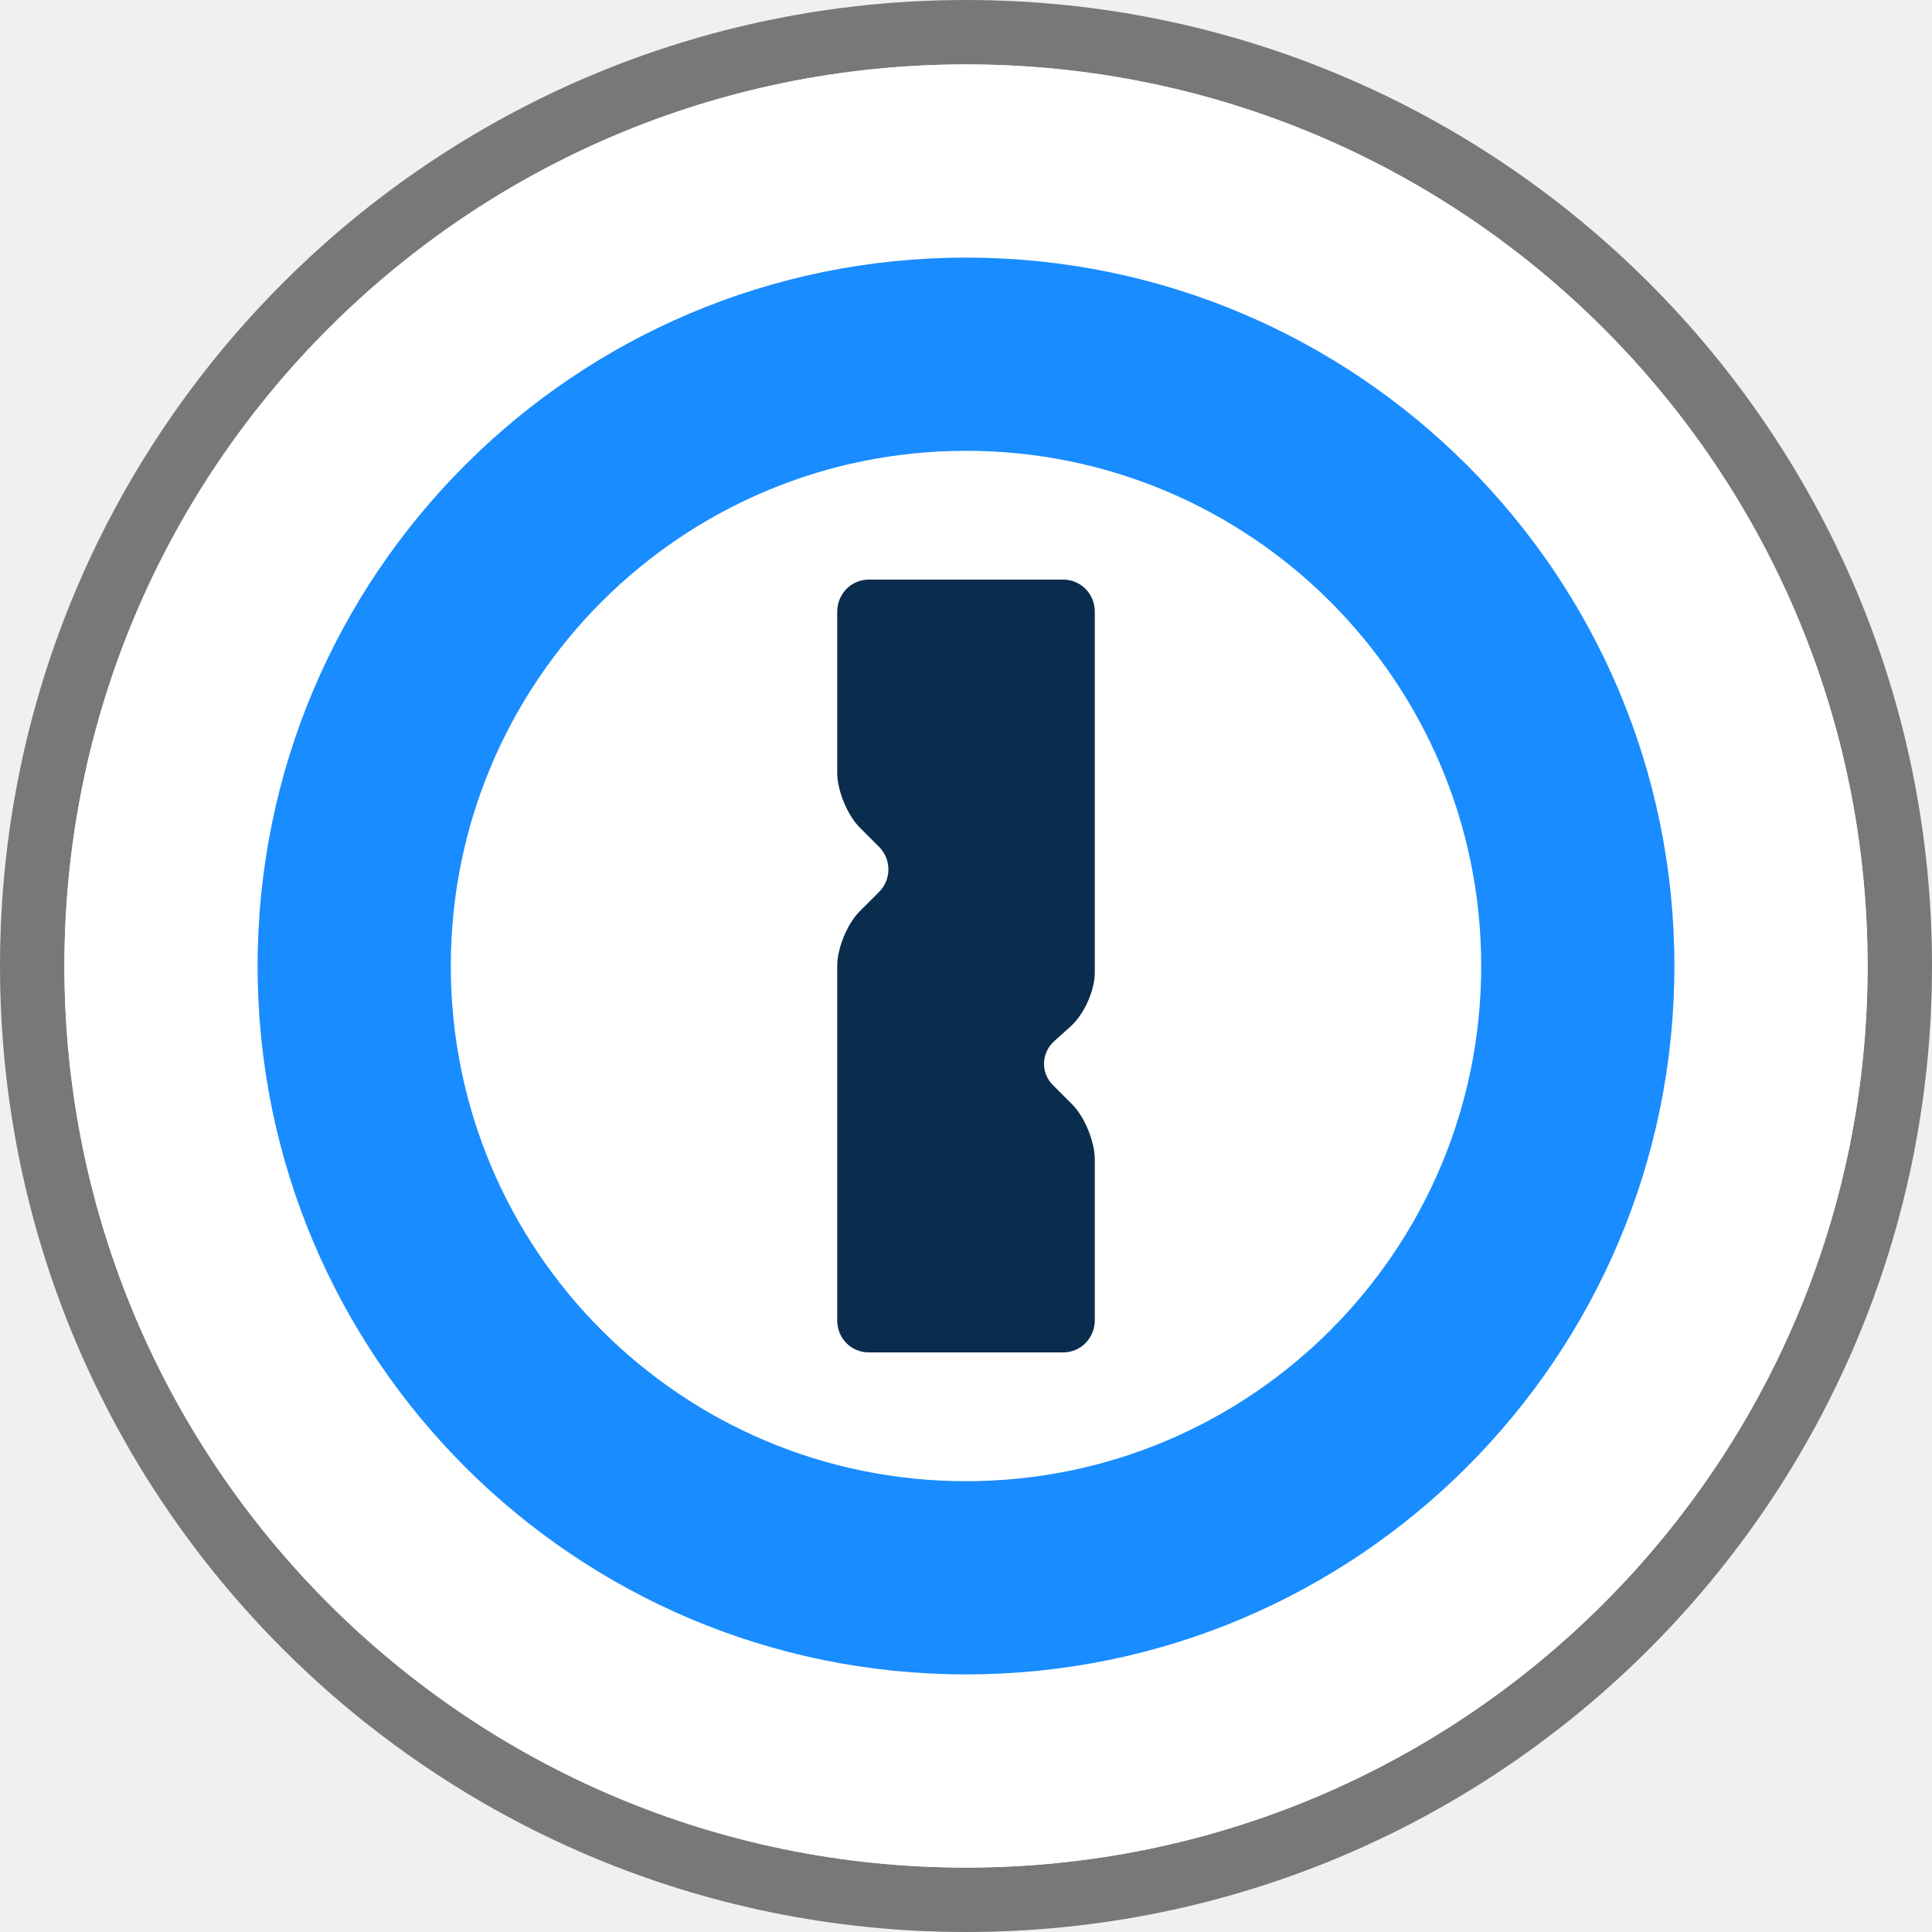
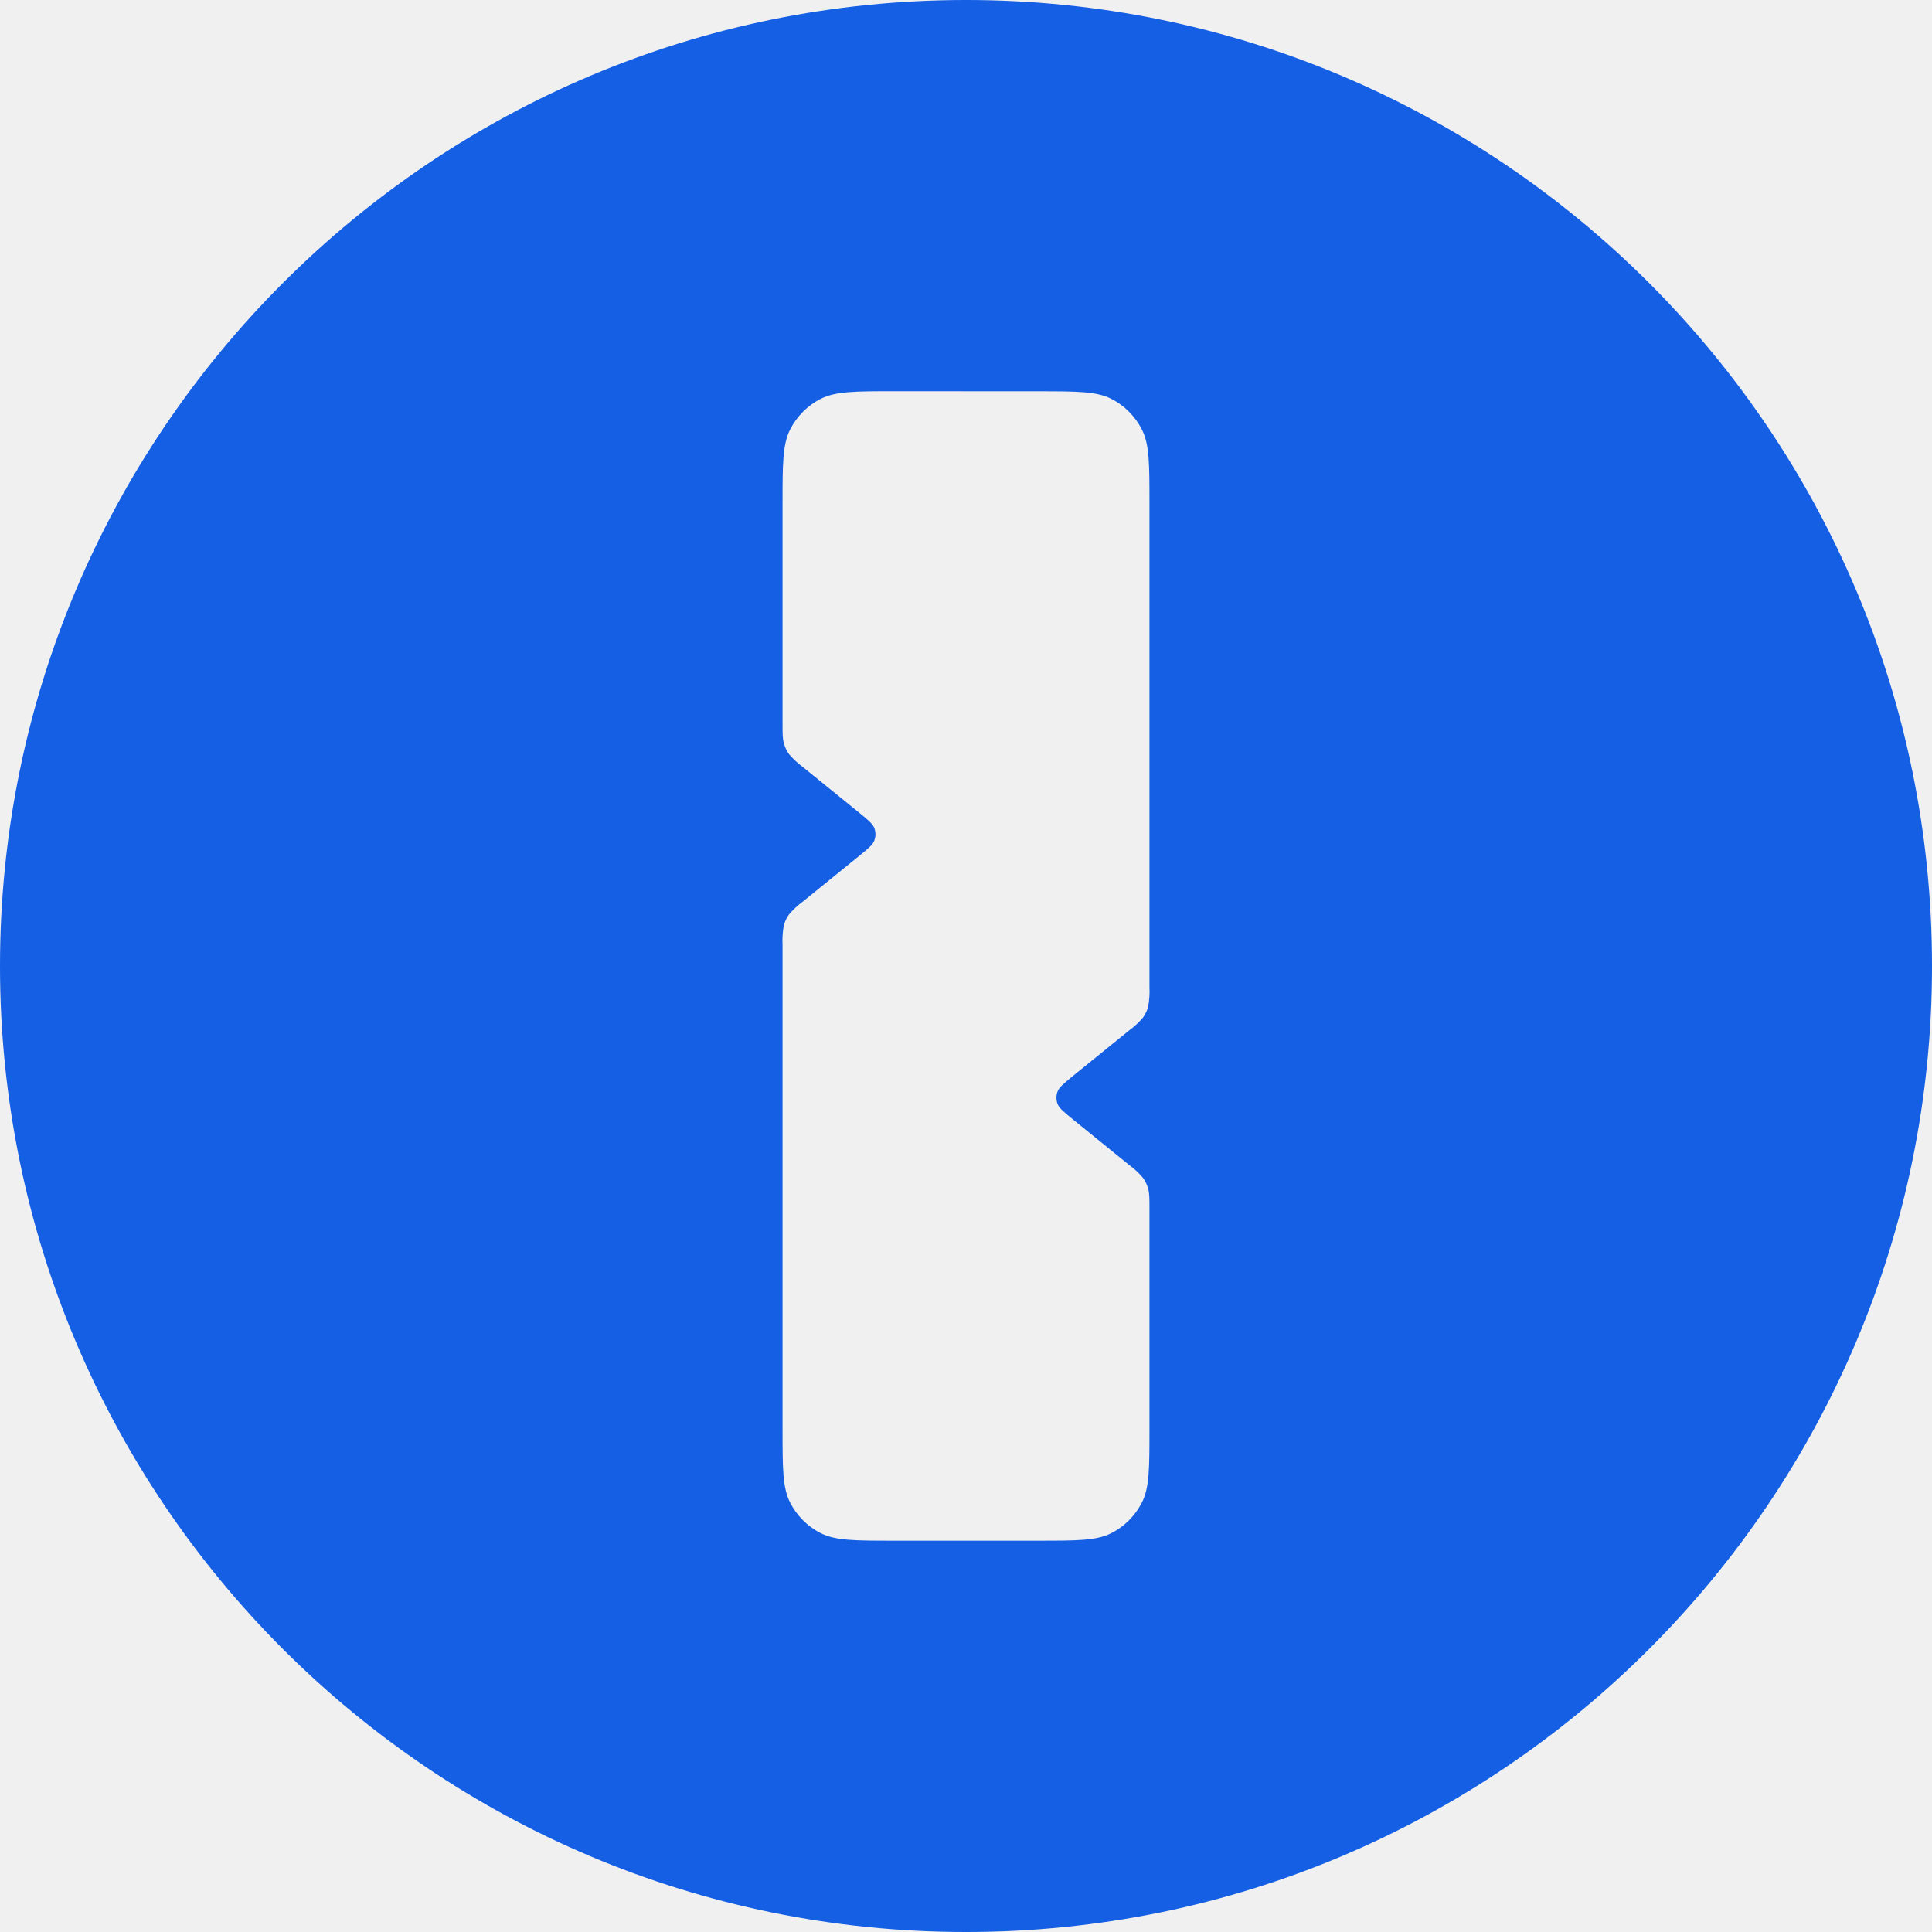
- <svg xmlns="http://www.w3.org/2000/svg" fill="none" viewBox="70.31 70.31 579.38 579.38">
-   <path fill="#000" d="M360 70.313C199.997 70.313 70.313 199.997 70.313 360S199.997 649.688 360 649.688 649.688 520.003 649.688 360 520.003 70.313 360 70.313m0 19.312c149.337 0 270.375 121.038 270.375 270.375S509.337 630.375 360 630.375 89.625 509.337 89.625 360 210.663 89.625 360 89.625" opacity=".502" />
-   <path fill="#fff" d="M360 89.625c149.337 0 270.375 121.038 270.375 270.375S509.337 630.375 360 630.375 89.625 509.337 89.625 360 210.663 89.625 360 89.625" />
-   <path fill="#0A2D4D" d="M321.375 253.81c0-5.349 4.153-9.685 9.472-9.685h58.306c5.231 0 9.472 4.241 9.472 9.58v108.302c0 5.291-3.189 12.451-7.191 16.053l-4.93 4.437c-3.972 3.574-4.174 9.489-.437 13.226l5.803 5.804c3.731 3.73 6.755 11.189 6.755 16.439v48.224c0 5.349-4.153 9.685-9.472 9.685h-58.306c-5.231 0-9.472-4.177-9.472-9.642V359.986c0-5.325 3.018-12.66 6.755-16.397l5.803-5.803a9.547 9.547 0 0 0 0-13.509l-5.803-5.804c-3.731-3.73-6.755-11.189-6.755-16.439z" />
-   <path fill="#198CFF" d="M360 147.562c117.336 0 212.438 95.102 212.438 212.438S477.336 572.438 360 572.438 147.562 477.336 147.562 360 242.664 147.562 360 147.562m0 57.938c-85.336 0-154.5 69.164-154.5 154.5S274.664 514.5 360 514.5 514.5 445.336 514.5 360 445.336 205.5 360 205.5" />
+ <svg xmlns="http://www.w3.org/2000/svg" fill="#145FE4" role="img" viewBox="0 0 24 24">
+   <path d="M12 0c6.627 0 12 5.373 12 12 0 6.628-5.373 12-12 12S0 18.628 0 12C0 5.373 5.373 0 12 0m-.893 4.86c-.485 0-.727.001-.913.095a.87.87 0 0 0-.378.379c-.094.185-.095.428-.095.912v2.747c0 .12 0 .182.016.238q.02.075.065.138a1 1 0 0 0 .175.162l.695.564c.113.092.17.139.19.194a.22.22 0 0 1 0 .15c-.02.056-.077.102-.19.194l-.695.564a1 1 0 0 0-.175.162.4.4 0 0 0-.065.138 1 1 0 0 0-.016.238v6.019c0 .485 0 .728.095.913a.87.87 0 0 0 .378.378c.186.094.428.094.913.094h1.786c.485 0 .727 0 .913-.094a.87.87 0 0 0 .378-.378c.095-.185.095-.428.095-.913v-2.747c0-.12 0-.182-.016-.238a.4.4 0 0 0-.065-.138 1 1 0 0 0-.175-.162l-.695-.564c-.113-.092-.17-.138-.191-.193a.22.22 0 0 1 0-.152c.02-.055.078-.1.19-.193l.696-.564a1 1 0 0 0 .175-.162.4.4 0 0 0 .065-.138 1 1 0 0 0 .016-.238V6.246c0-.484 0-.727-.095-.912a.87.87 0 0 0-.378-.379c-.186-.094-.428-.094-.913-.094Z" />
</svg>
